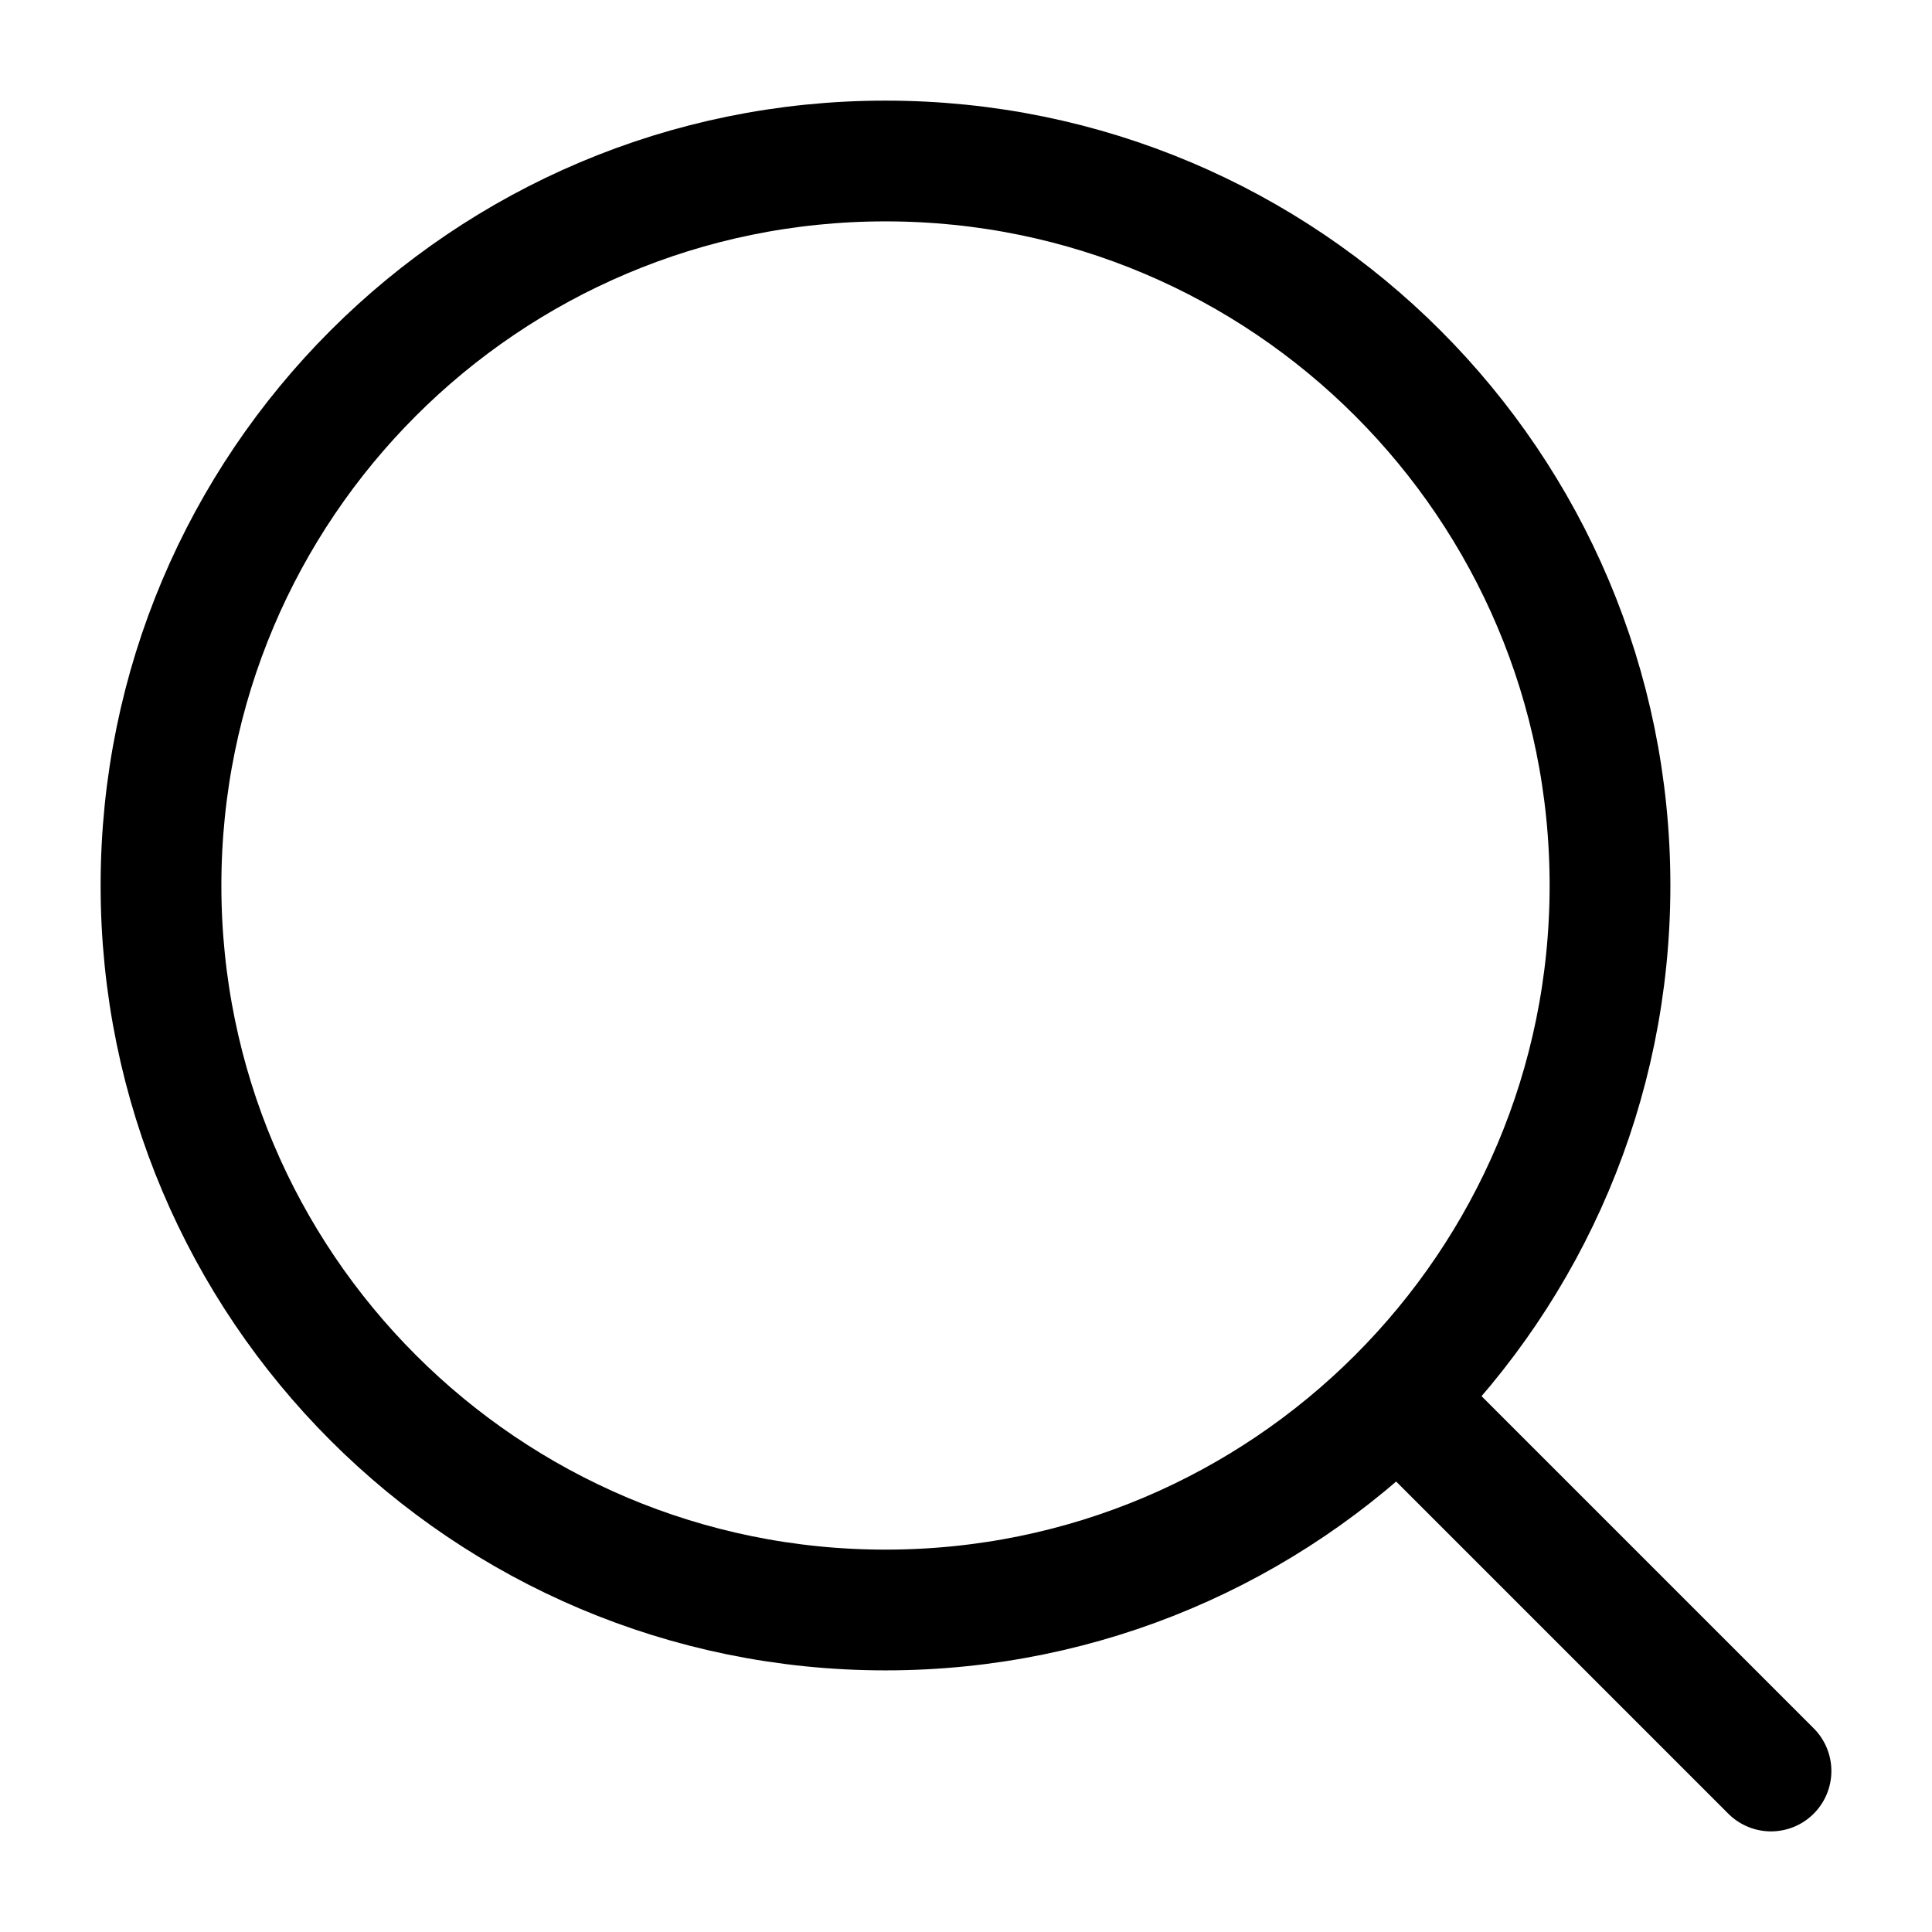
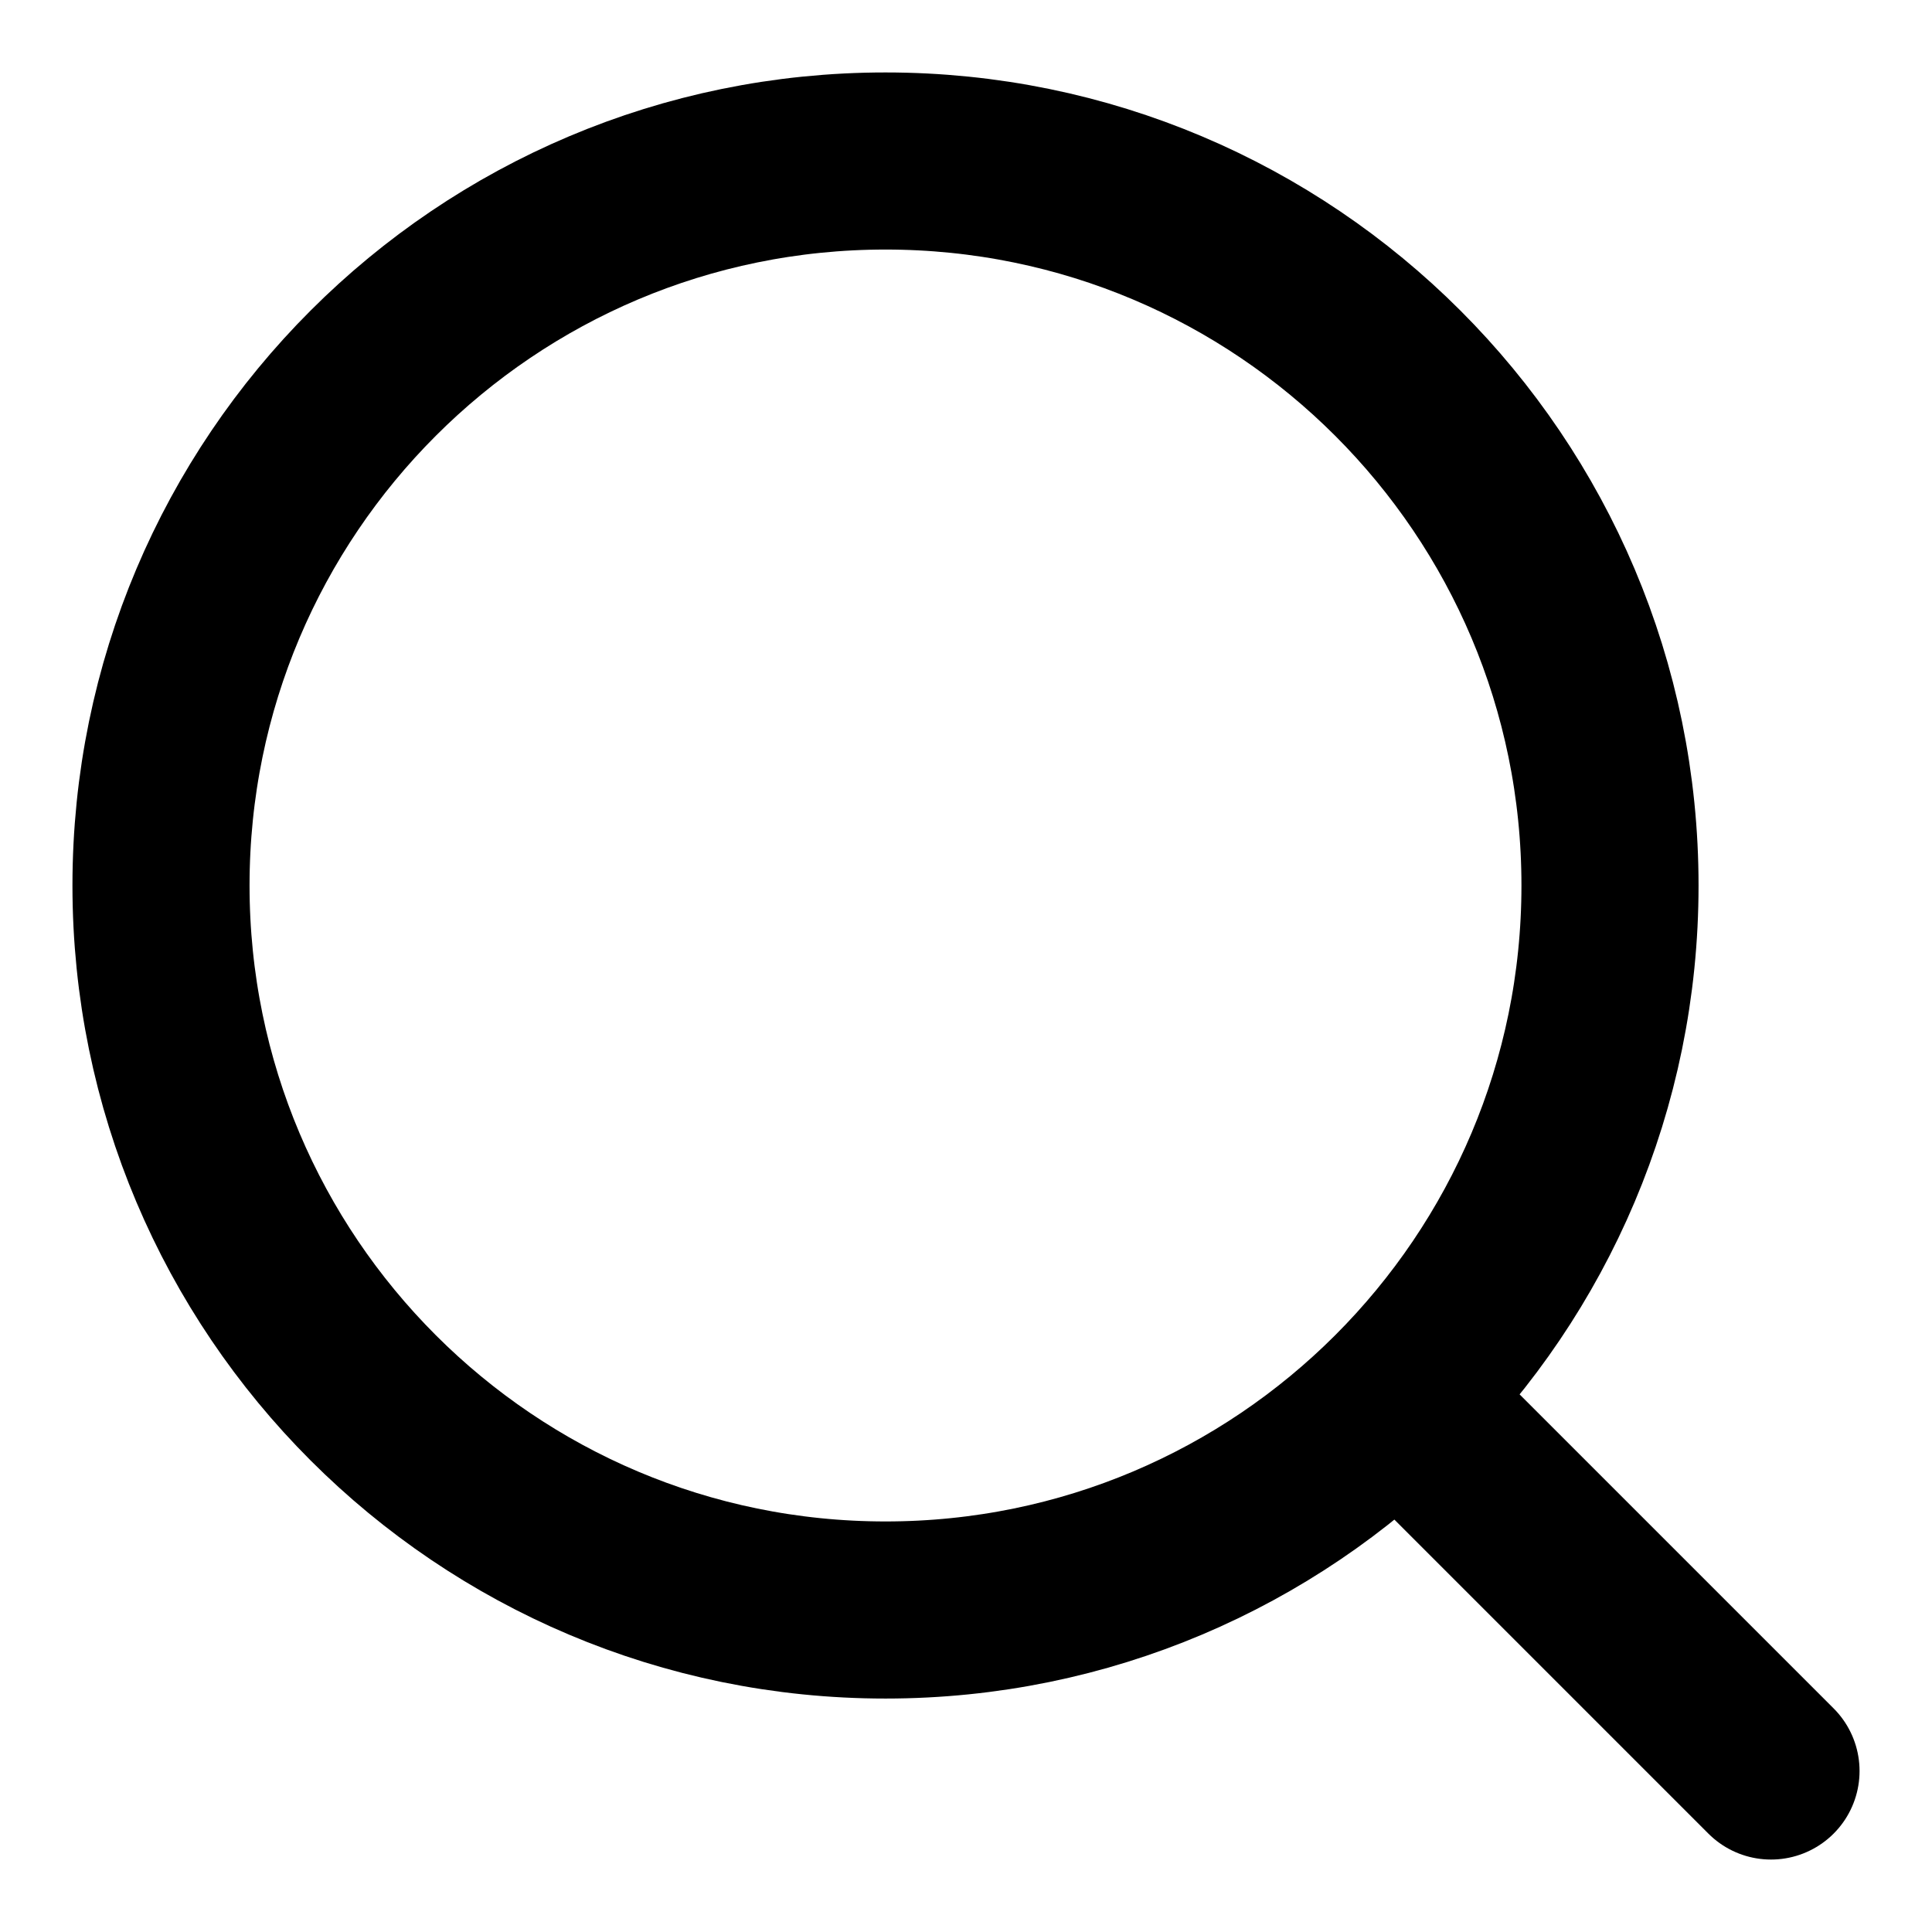
<svg xmlns="http://www.w3.org/2000/svg" width="24" height="24" viewBox="0 0 24 24" fill="none">
-   <path d="M17.5 17.5L22 22" stroke="currentColor" stroke-width="1.5" stroke-linecap="round" stroke-linejoin="round" />
-   <path d="M20 11C20 6.029 15.971 2 11 2C6.029 2 2 6.029 2 11C2 15.971 6.029 20 11 20C15.971 20 20 15.971 20 11Z" stroke="currentColor" stroke-width="1.5" stroke-linejoin="round" />
+   <path d="M17.5 17.5L22 22" stroke="currentColor" stroke-width="2.2" stroke-linecap="round" stroke-linejoin="round" />
+   <path d="M20 11C20 6.029 15.971 2 11 2C6.029 2 2 6.029 2 11C2 15.971 6.029 20 11 20C15.971 20 20 15.971 20 11Z" stroke="currentColor" stroke-width="2.2" stroke-linejoin="round" />
</svg>
